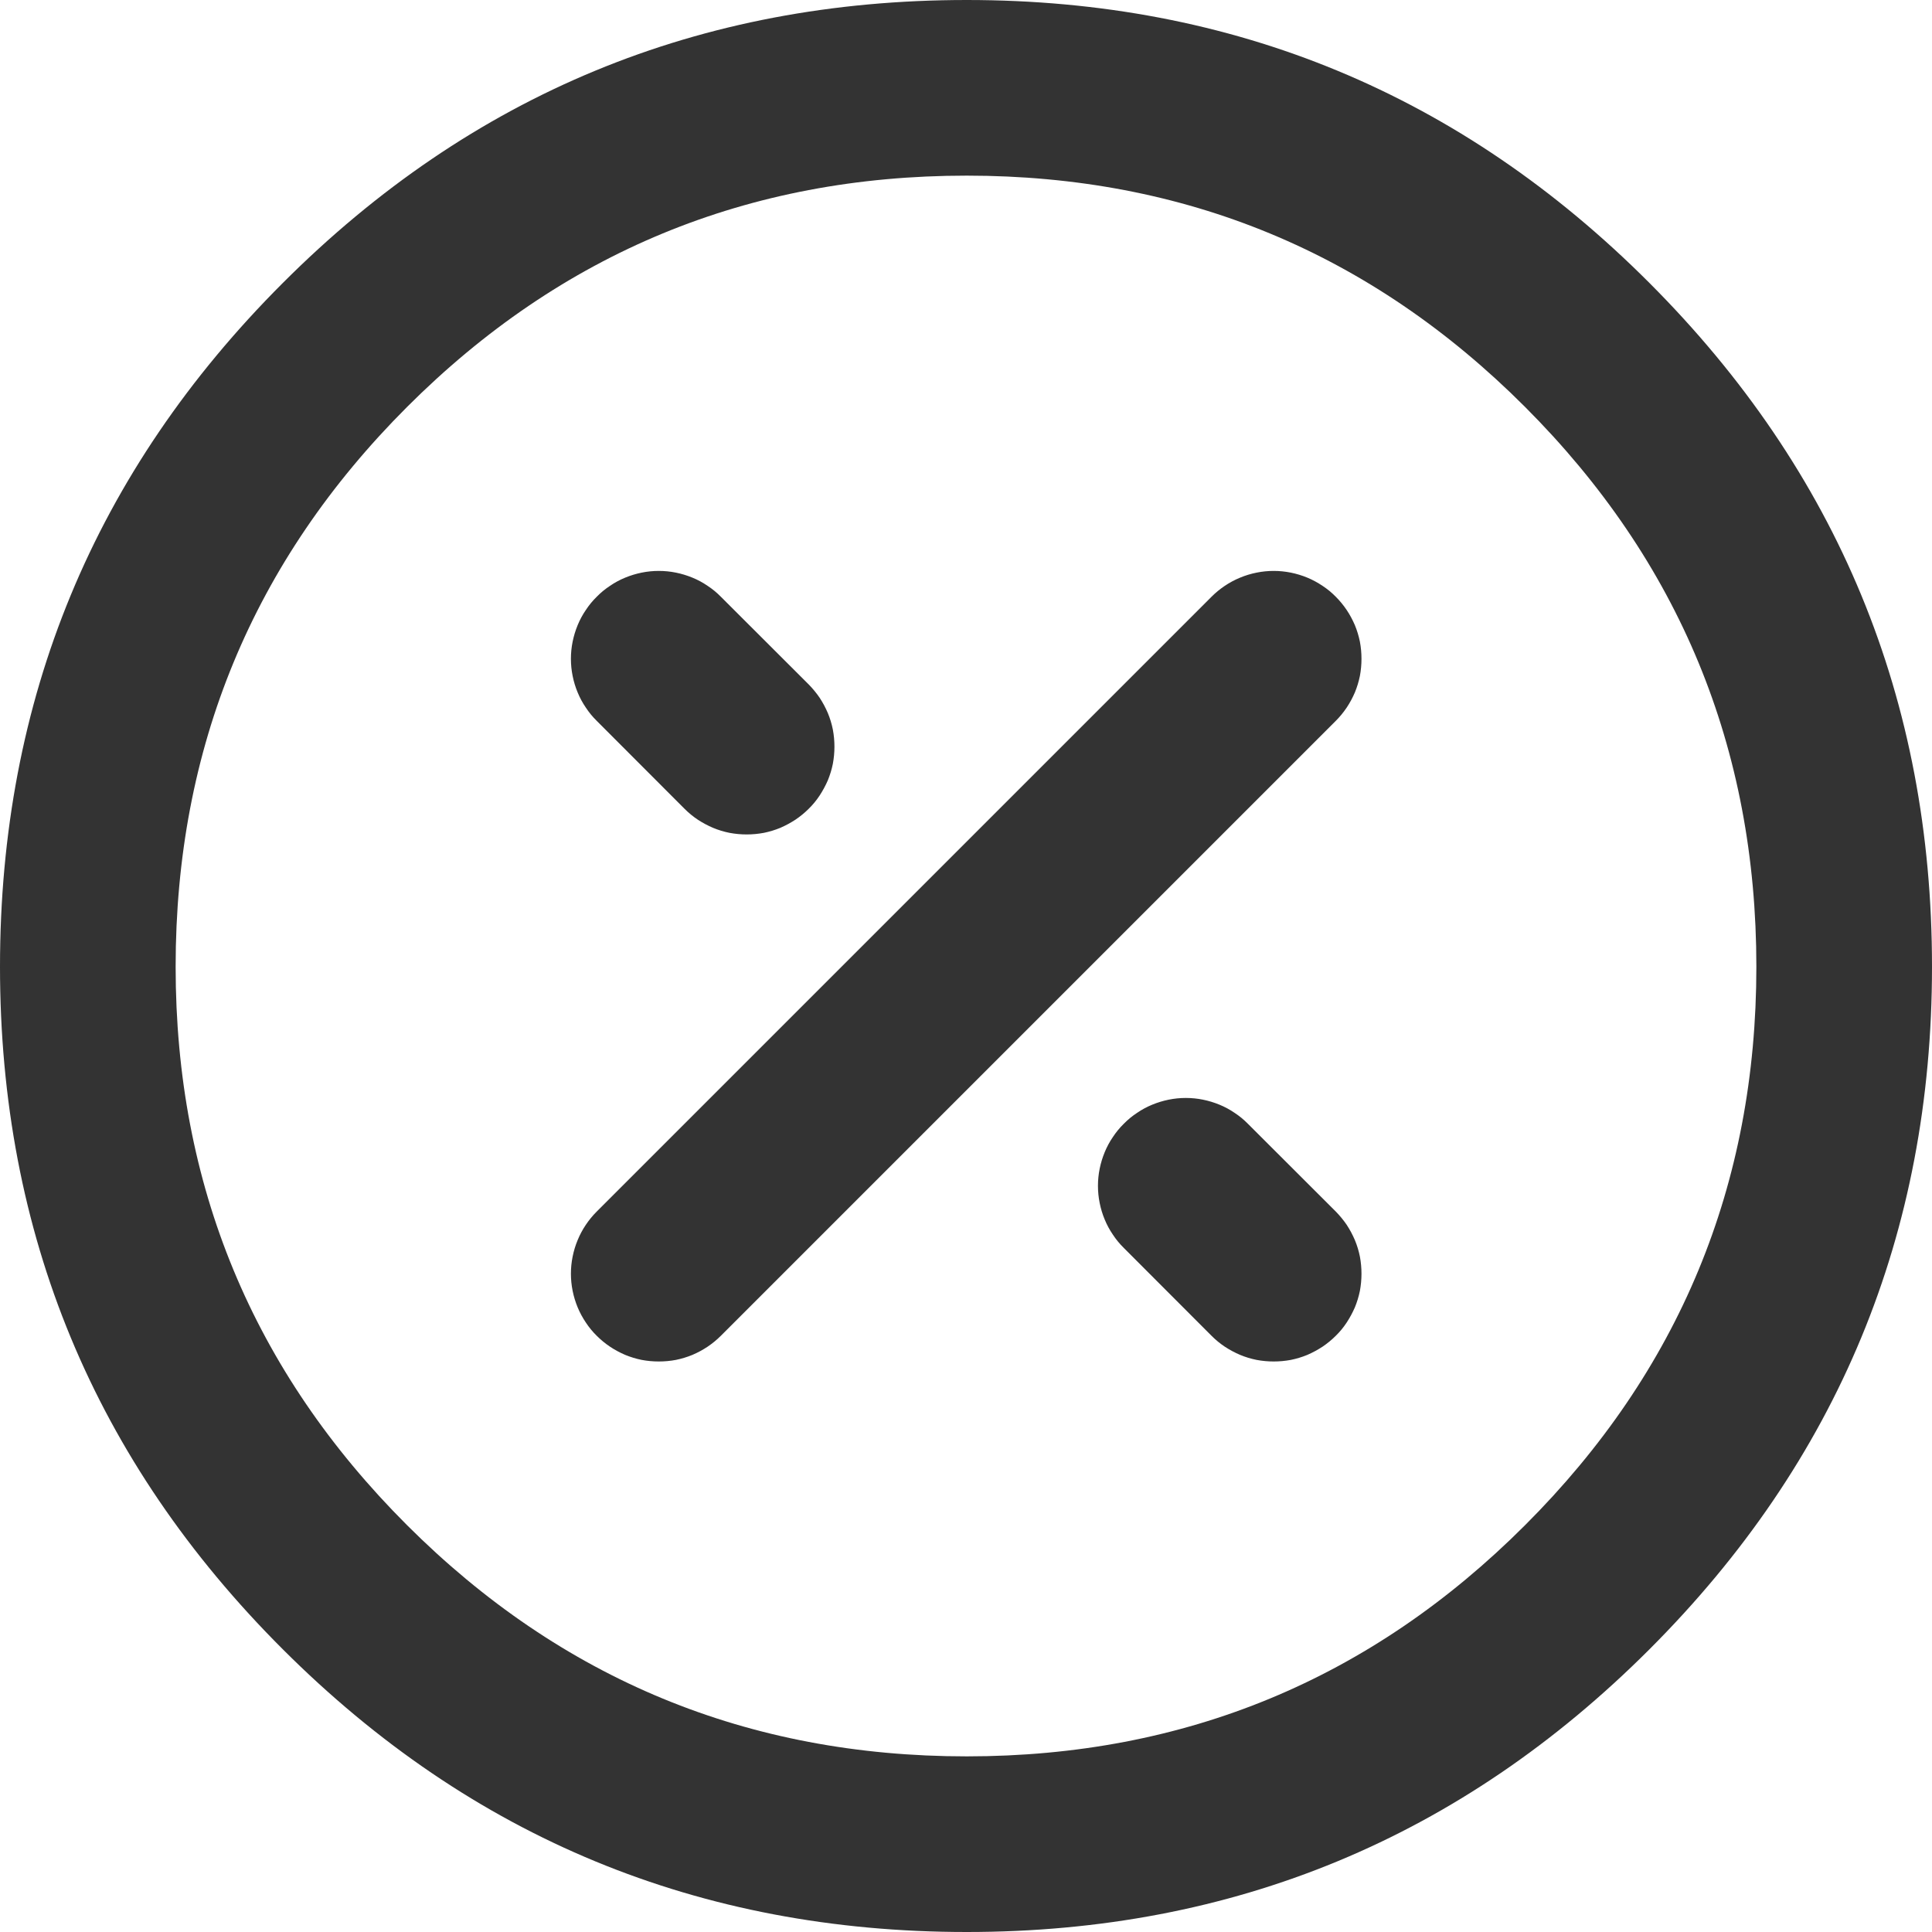
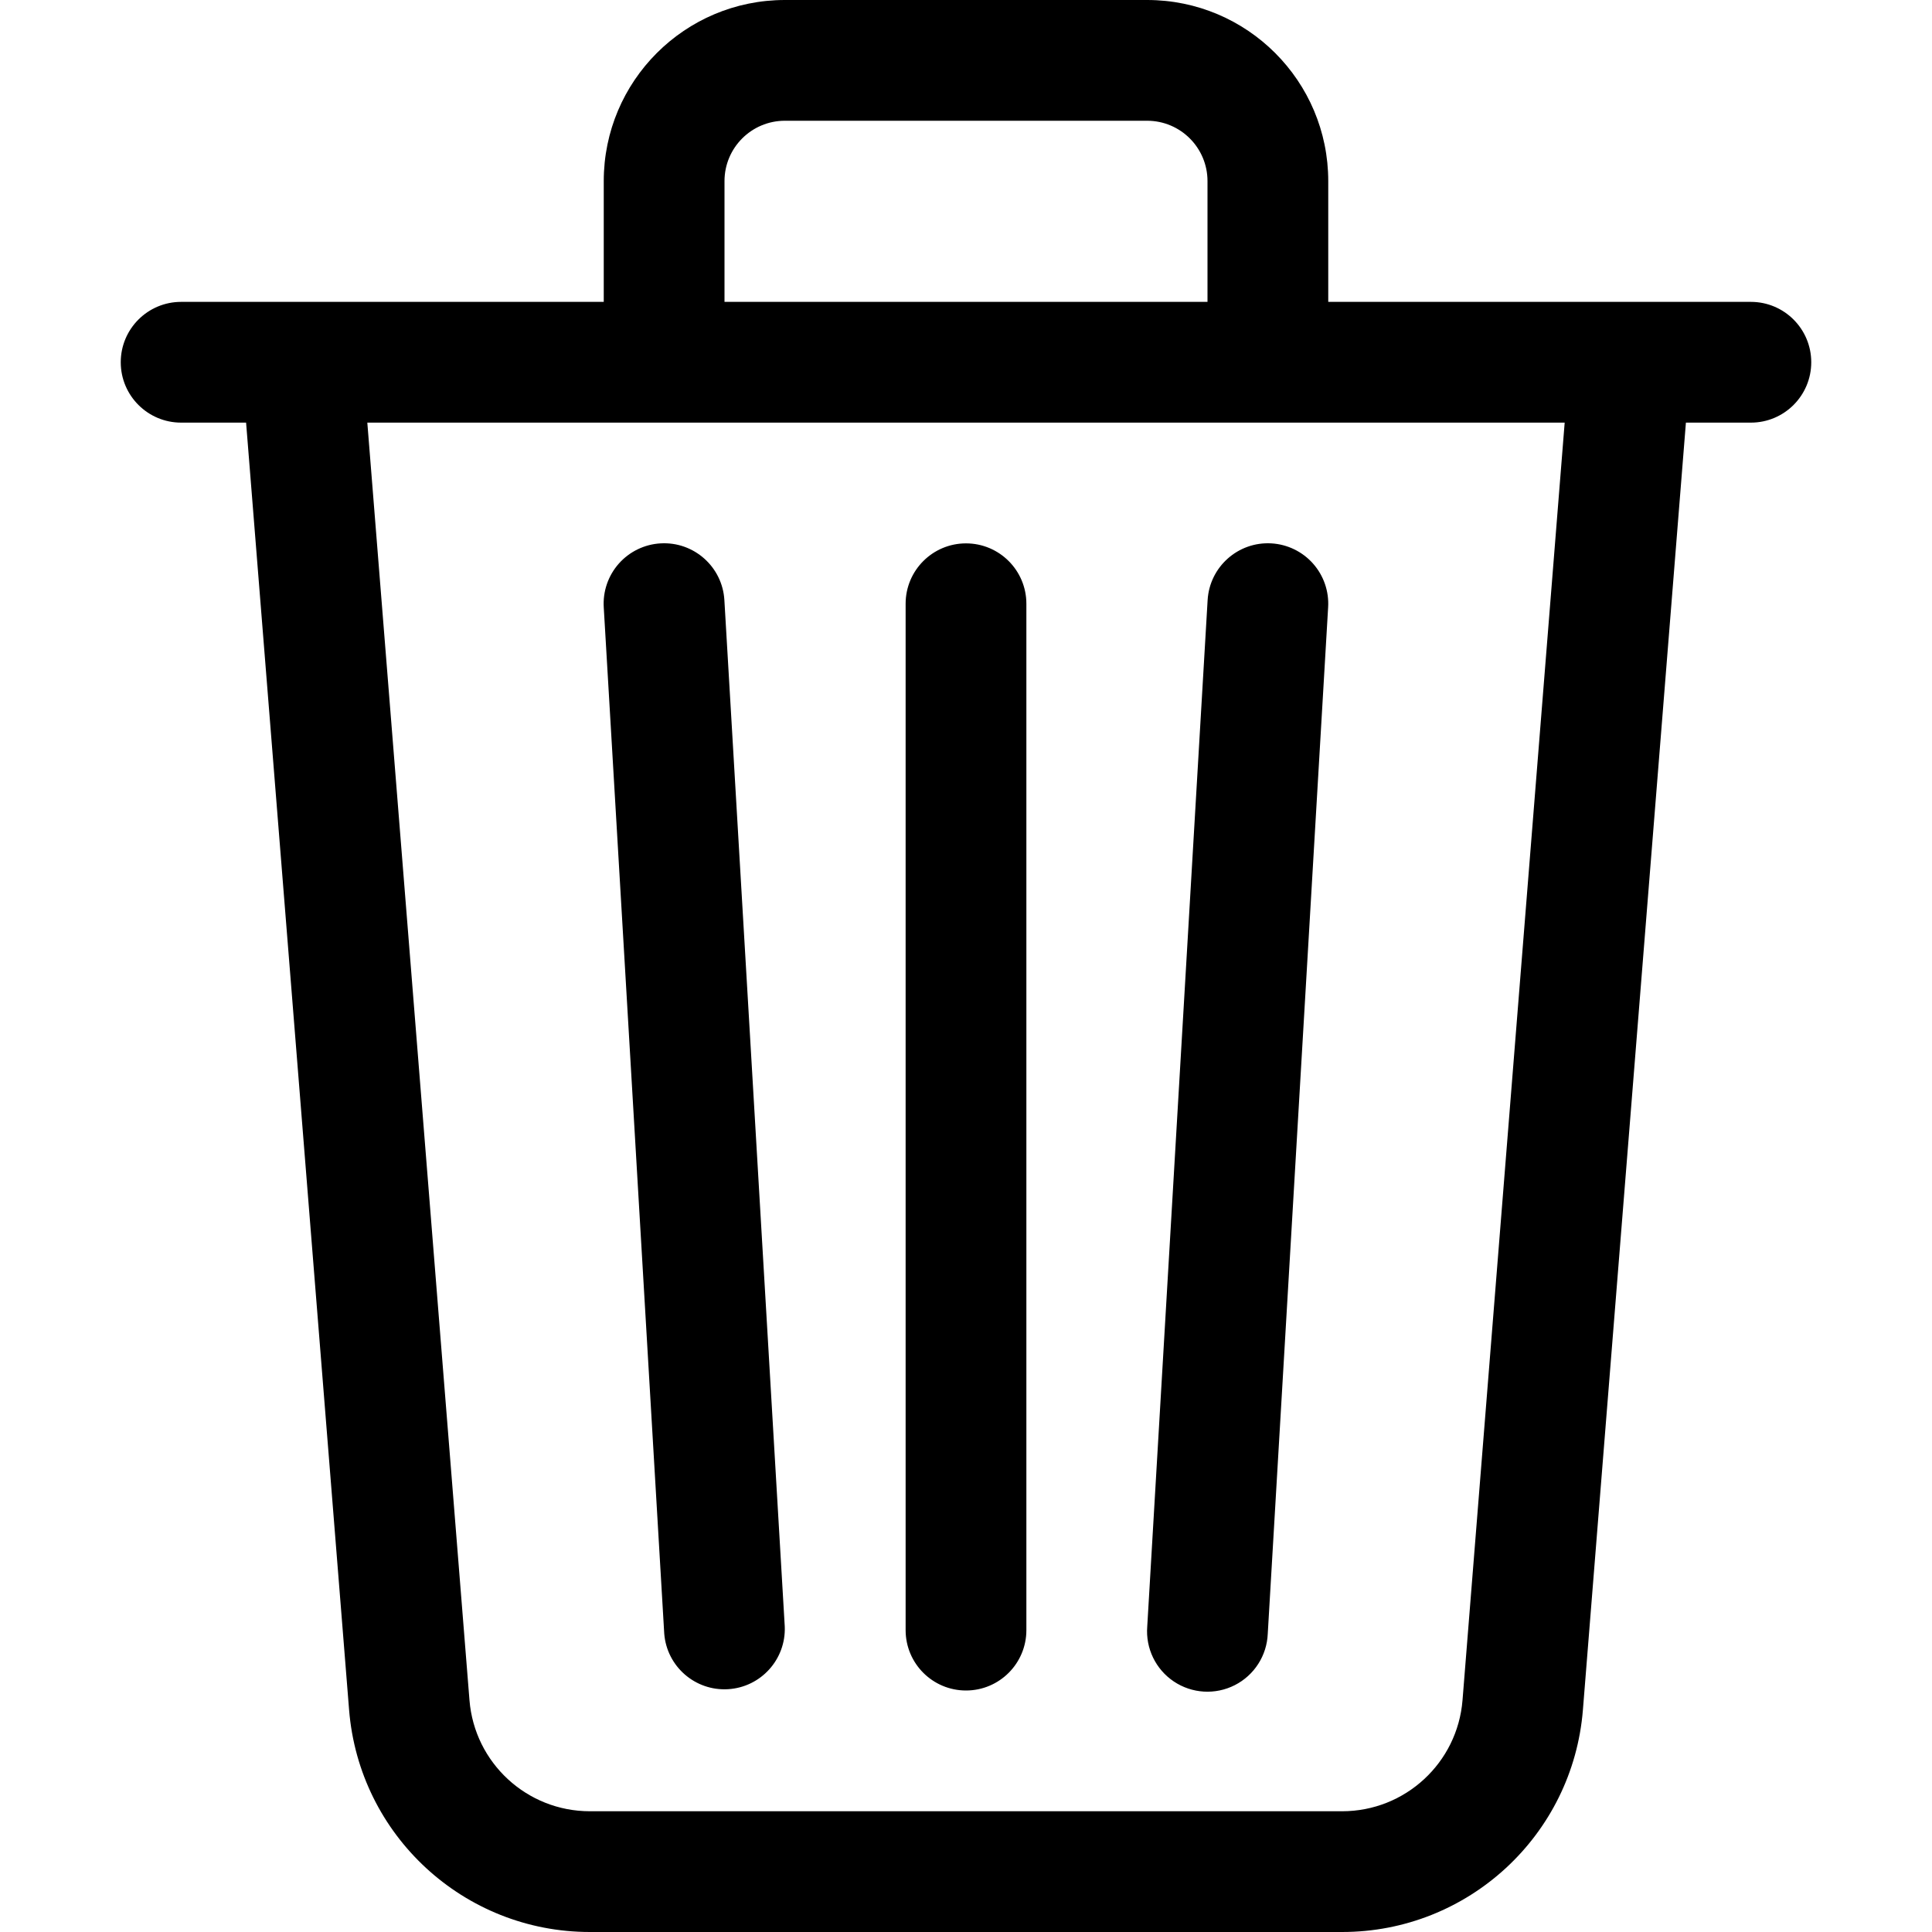
- <svg xmlns="http://www.w3.org/2000/svg" width="16" height="16" fill="none" version="1.1" viewBox="0 0 14.663 14.663">
-   <g style="mix-blend-mode:passthrough">
-     <path fill="#D8D8D8" fill-opacity=".01" fill-rule="evenodd" d="M7.337,0.667C3.647,0.667,0.667,3.647,0.667,7.337C0.667,11.017,3.647,13.997,7.337,13.997C11.017,13.997,13.997,11.017,13.997,7.337C13.997,3.647,11.017,0.667,7.337,0.667Z" />
-     <path fill="#333" fill-opacity="1" d="M10.138,5.471L5.471,10.138Q5.425,10.184,5.37,10.221Q5.316,10.257,5.255,10.283Q5.194,10.308,5.13,10.321Q5.066,10.333,5,10.333Q4.934,10.333,4.87,10.321Q4.806,10.308,4.745,10.283Q4.684,10.257,4.63,10.221Q4.575,10.184,4.529,10.138Q4.482,10.092,4.446,10.037Q4.409,9.982,4.384,9.922Q4.359,9.861,4.346,9.797Q4.333,9.732,4.333,9.667Q4.333,9.601,4.346,9.537Q4.359,9.472,4.384,9.412Q4.409,9.351,4.446,9.296Q4.482,9.242,4.529,9.195L9.195,4.529Q9.242,4.482,9.296,4.446Q9.351,4.409,9.412,4.384Q9.472,4.359,9.537,4.346Q9.601,4.333,9.667,4.333Q9.732,4.333,9.797,4.346Q9.861,4.359,9.922,4.384Q9.982,4.409,10.037,4.446Q10.092,4.482,10.138,4.529Q10.184,4.575,10.221,4.63Q10.257,4.684,10.283,4.745Q10.308,4.806,10.321,4.87Q10.333,4.934,10.333,5Q10.333,5.066,10.321,5.13Q10.308,5.194,10.283,5.255Q10.257,5.316,10.221,5.37Q10.184,5.425,10.138,5.471ZM5.471,4.529L6.138,5.195Q6.184,5.242,6.221,5.296Q6.257,5.351,6.283,5.412Q6.308,5.472,6.321,5.537Q6.333,5.601,6.333,5.667Q6.333,5.732,6.321,5.797Q6.308,5.861,6.283,5.922Q6.257,5.982,6.221,6.037Q6.185,6.092,6.138,6.138Q6.092,6.184,6.037,6.221Q5.982,6.257,5.922,6.283Q5.861,6.308,5.797,6.321Q5.732,6.333,5.667,6.333Q5.601,6.333,5.537,6.321Q5.472,6.308,5.412,6.283Q5.351,6.257,5.296,6.221Q5.242,6.185,5.195,6.138L4.529,5.471Q4.482,5.425,4.446,5.37Q4.409,5.316,4.384,5.255Q4.359,5.195,4.346,5.13Q4.333,5.066,4.333,5Q4.333,4.934,4.346,4.87Q4.359,4.806,4.384,4.745Q4.409,4.684,4.446,4.63Q4.482,4.575,4.529,4.529Q4.575,4.482,4.63,4.446Q4.684,4.409,4.745,4.384Q4.806,4.359,4.87,4.346Q4.934,4.333,5,4.333Q5.066,4.333,5.13,4.346Q5.194,4.359,5.255,4.384Q5.316,4.409,5.37,4.446Q5.425,4.482,5.471,4.529ZM9.471,8.529L10.138,9.195Q10.184,9.242,10.221,9.296Q10.257,9.351,10.283,9.412Q10.308,9.472,10.321,9.537Q10.333,9.601,10.333,9.667Q10.333,9.732,10.321,9.797Q10.308,9.861,10.283,9.922Q10.257,9.982,10.221,10.037Q10.185,10.092,10.138,10.138Q10.092,10.184,10.037,10.221Q9.982,10.257,9.922,10.283Q9.861,10.308,9.797,10.321Q9.732,10.333,9.667,10.333Q9.601,10.333,9.537,10.321Q9.472,10.308,9.412,10.283Q9.351,10.257,9.296,10.221Q9.242,10.185,9.195,10.138L8.529,9.471Q8.482,9.425,8.446,9.37Q8.409,9.316,8.384,9.255Q8.359,9.195,8.346,9.13Q8.333,9.066,8.333,9Q8.333,8.934,8.346,8.87Q8.359,8.806,8.384,8.745Q8.409,8.684,8.446,8.63Q8.482,8.575,8.529,8.529Q8.575,8.482,8.63,8.446Q8.684,8.409,8.745,8.384Q8.806,8.359,8.87,8.346Q8.934,8.333,9,8.333Q9.066,8.333,9.13,8.346Q9.194,8.359,9.255,8.384Q9.316,8.409,9.37,8.446Q9.425,8.482,9.471,8.529ZM13.33,7.337Q13.33,4.846,11.575,3.089Q9.821,1.333,7.337,1.333Q4.845,1.333,3.089,3.089Q1.333,4.845,1.333,7.337Q1.333,9.821,3.089,11.575Q4.846,13.33,7.337,13.33Q9.821,13.33,11.575,11.575Q13.33,9.821,13.33,7.337ZM14.663,7.337Q14.663,10.373,12.518,12.518Q10.373,14.663,7.337,14.663Q4.294,14.663,2.147,12.518Q-3.1346511841778835e-7,10.374,6.865348816109673e-7,7.337Q6.865348816109673e-7,4.293,2.147,2.147Q4.293,-3.1346511841778835e-7,7.337,6.865348816109673e-7Q10.374,6.865348816109673e-7,12.518,2.147Q14.663,4.294,14.663,7.337ZM10.332,5Q10.332,5.066,10.319,5.13Q10.306,5.194,10.281,5.255Q10.256,5.315,10.22,5.369Q10.183,5.424,10.137,5.47Q10.091,5.517,10.036,5.553Q9.982,5.589,9.921,5.614Q9.861,5.639,9.796,5.652Q9.732,5.665,9.667,5.665Q9.601,5.665,9.537,5.652Q9.473,5.639,9.412,5.614Q9.352,5.589,9.297,5.553Q9.243,5.517,9.196,5.47Q9.15,5.424,9.114,5.369Q9.077,5.315,9.052,5.255Q9.027,5.194,9.014,5.13Q9.002,5.066,9.002,5Q9.002,4.935,9.014,4.87Q9.027,4.806,9.052,4.746Q9.077,4.685,9.114,4.631Q9.15,4.576,9.196,4.53Q9.243,4.483,9.297,4.447Q9.352,4.411,9.412,4.386Q9.473,4.361,9.537,4.348Q9.601,4.335,9.667,4.335Q9.732,4.335,9.796,4.348Q9.861,4.361,9.921,4.386Q9.982,4.411,10.036,4.447Q10.091,4.483,10.137,4.53Q10.183,4.576,10.22,4.631Q10.256,4.685,10.281,4.746Q10.306,4.806,10.319,4.87Q10.332,4.935,10.332,5ZM5.665,9.667Q5.665,9.732,5.652,9.796Q5.639,9.861,5.614,9.921Q5.589,9.982,5.553,10.036Q5.517,10.091,5.47,10.137Q5.424,10.183,5.369,10.22Q5.315,10.256,5.254,10.281Q5.194,10.306,5.13,10.319Q5.066,10.332,5,10.332Q4.935,10.332,4.87,10.319Q4.806,10.306,4.746,10.281Q4.685,10.256,4.631,10.22Q4.576,10.183,4.53,10.137Q4.483,10.091,4.447,10.036Q4.411,9.982,4.386,9.921Q4.361,9.861,4.348,9.796Q4.335,9.732,4.335,9.667Q4.335,9.601,4.348,9.537Q4.361,9.473,4.386,9.412Q4.411,9.352,4.447,9.297Q4.483,9.243,4.53,9.196Q4.576,9.15,4.631,9.114Q4.685,9.077,4.746,9.052Q4.806,9.027,4.87,9.014Q4.935,9.002,5,9.002Q5.066,9.002,5.13,9.014Q5.194,9.027,5.254,9.052Q5.315,9.077,5.369,9.114Q5.424,9.15,5.47,9.196Q5.517,9.243,5.553,9.297Q5.589,9.352,5.614,9.412Q5.639,9.473,5.652,9.537Q5.665,9.601,5.665,9.667ZM5.665,5Q5.665,5.066,5.652,5.13Q5.639,5.194,5.614,5.255Q5.589,5.315,5.553,5.369Q5.517,5.424,5.47,5.47Q5.424,5.517,5.369,5.553Q5.315,5.589,5.254,5.614Q5.194,5.639,5.13,5.652Q5.066,5.665,5,5.665Q4.935,5.665,4.87,5.652Q4.806,5.639,4.746,5.614Q4.685,5.589,4.631,5.553Q4.576,5.517,4.53,5.47Q4.483,5.424,4.447,5.369Q4.411,5.315,4.386,5.255Q4.361,5.194,4.348,5.13Q4.335,5.066,4.335,5Q4.335,4.935,4.348,4.87Q4.361,4.806,4.386,4.746Q4.411,4.685,4.447,4.631Q4.483,4.576,4.53,4.53Q4.576,4.483,4.631,4.447Q4.685,4.411,4.746,4.386Q4.806,4.361,4.87,4.348Q4.935,4.335,5,4.335Q5.066,4.335,5.13,4.348Q5.194,4.361,5.254,4.386Q5.315,4.411,5.369,4.447Q5.424,4.483,5.47,4.53Q5.517,4.576,5.553,4.631Q5.589,4.685,5.614,4.746Q5.639,4.806,5.652,4.87Q5.665,4.935,5.665,5ZM6.332,5.667Q6.332,5.732,6.319,5.796Q6.306,5.861,6.281,5.921Q6.256,5.982,6.22,6.036Q6.183,6.091,6.137,6.137Q6.091,6.183,6.036,6.22Q5.982,6.256,5.921,6.281Q5.861,6.306,5.796,6.319Q5.732,6.332,5.667,6.332Q5.601,6.332,5.537,6.319Q5.473,6.306,5.412,6.281Q5.352,6.256,5.297,6.22Q5.243,6.183,5.196,6.137Q5.15,6.091,5.114,6.036Q5.077,5.982,5.052,5.921Q5.027,5.861,5.014,5.796Q5.002,5.732,5.002,5.667Q5.002,5.601,5.014,5.537Q5.027,5.473,5.052,5.412Q5.077,5.352,5.114,5.297Q5.15,5.243,5.196,5.196Q5.243,5.15,5.297,5.114Q5.352,5.077,5.412,5.052Q5.473,5.027,5.537,5.014Q5.601,5.002,5.667,5.002Q5.732,5.002,5.796,5.014Q5.861,5.027,5.921,5.052Q5.982,5.077,6.036,5.114Q6.091,5.15,6.137,5.196Q6.183,5.243,6.22,5.297Q6.256,5.352,6.281,5.412Q6.306,5.473,6.319,5.537Q6.332,5.601,6.332,5.667ZM9.665,9Q9.665,9.066,9.652,9.13Q9.639,9.194,9.614,9.255Q9.589,9.315,9.553,9.369Q9.517,9.424,9.47,9.47Q9.424,9.517,9.369,9.553Q9.315,9.589,9.254,9.614Q9.194,9.639,9.13,9.652Q9.066,9.665,9,9.665Q8.935,9.665,8.87,9.652Q8.806,9.639,8.746,9.614Q8.685,9.589,8.631,9.553Q8.576,9.517,8.53,9.47Q8.483,9.424,8.447,9.369Q8.411,9.315,8.386,9.255Q8.361,9.194,8.348,9.13Q8.335,9.066,8.335,9Q8.335,8.935,8.348,8.87Q8.361,8.806,8.386,8.746Q8.411,8.685,8.447,8.631Q8.483,8.576,8.53,8.53Q8.576,8.483,8.631,8.447Q8.685,8.411,8.746,8.386Q8.806,8.361,8.87,8.348Q8.935,8.335,9,8.335Q9.066,8.335,9.13,8.348Q9.194,8.361,9.254,8.386Q9.315,8.411,9.369,8.447Q9.424,8.483,9.47,8.53Q9.517,8.576,9.553,8.631Q9.589,8.685,9.614,8.746Q9.639,8.806,9.652,8.87Q9.665,8.935,9.665,9ZM10.332,9.667Q10.332,9.732,10.319,9.796Q10.306,9.861,10.281,9.921Q10.256,9.982,10.22,10.036Q10.183,10.091,10.137,10.137Q10.091,10.183,10.036,10.22Q9.982,10.256,9.921,10.281Q9.861,10.306,9.796,10.319Q9.732,10.332,9.667,10.332Q9.601,10.332,9.537,10.319Q9.473,10.306,9.412,10.281Q9.352,10.256,9.297,10.22Q9.243,10.183,9.196,10.137Q9.15,10.091,9.114,10.036Q9.077,9.982,9.052,9.921Q9.027,9.861,9.014,9.796Q9.002,9.732,9.002,9.667Q9.002,9.601,9.014,9.537Q9.027,9.473,9.052,9.412Q9.077,9.352,9.114,9.297Q9.15,9.243,9.196,9.196Q9.243,9.15,9.297,9.114Q9.352,9.077,9.412,9.052Q9.473,9.027,9.537,9.014Q9.601,9.002,9.667,9.002Q9.732,9.002,9.796,9.014Q9.861,9.027,9.921,9.052Q9.982,9.077,10.036,9.114Q10.091,9.15,10.137,9.196Q10.183,9.243,10.22,9.297Q10.256,9.352,10.281,9.412Q10.306,9.473,10.319,9.537Q10.332,9.601,10.332,9.667Z" />
-   </g>
+ <svg xmlns="http://www.w3.org/2000/svg" width="16" height="16" fill="currentColor" class="bi bi-trash3" viewBox="0 0 16 16">
+   <path d="M6.5 1h3a.5.5 0 0 1 .5.5v1H6v-1a.5.5 0 0 1 .5-.5M11 2.5v-1A1.5 1.5 0 0 0 9.5 0h-3A1.5 1.5 0 0 0 5 1.5v1H1.5a.5.5 0 0 0 0 1h.538l.853 10.66A2 2 0 0 0 4.885 16h6.23a2 2 0 0 0 1.994-1.84l.853-10.66h.538a.5.5 0 0 0 0-1zm1.958 1-.846 10.58a1 1 0 0 1-.997.92h-6.23a1 1 0 0 1-.997-.92L3.042 3.5zm-7.487 1a.5.5 0 0 1 .528.47l.5 8.5a.5.5 0 0 1-.998.06L5 5.03a.5.5 0 0 1 .47-.53Zm5.058 0a.5.5 0 0 1 .47.53l-.5 8.5a.5.5 0 1 1-.998-.06l.5-8.5a.5.5 0 0 1 .528-.47M8 4.5a.5.5 0 0 1 .5.5v8.5a.5.5 0 0 1-1 0V5a.5.5 0 0 1 .5-.5" />
</svg>
